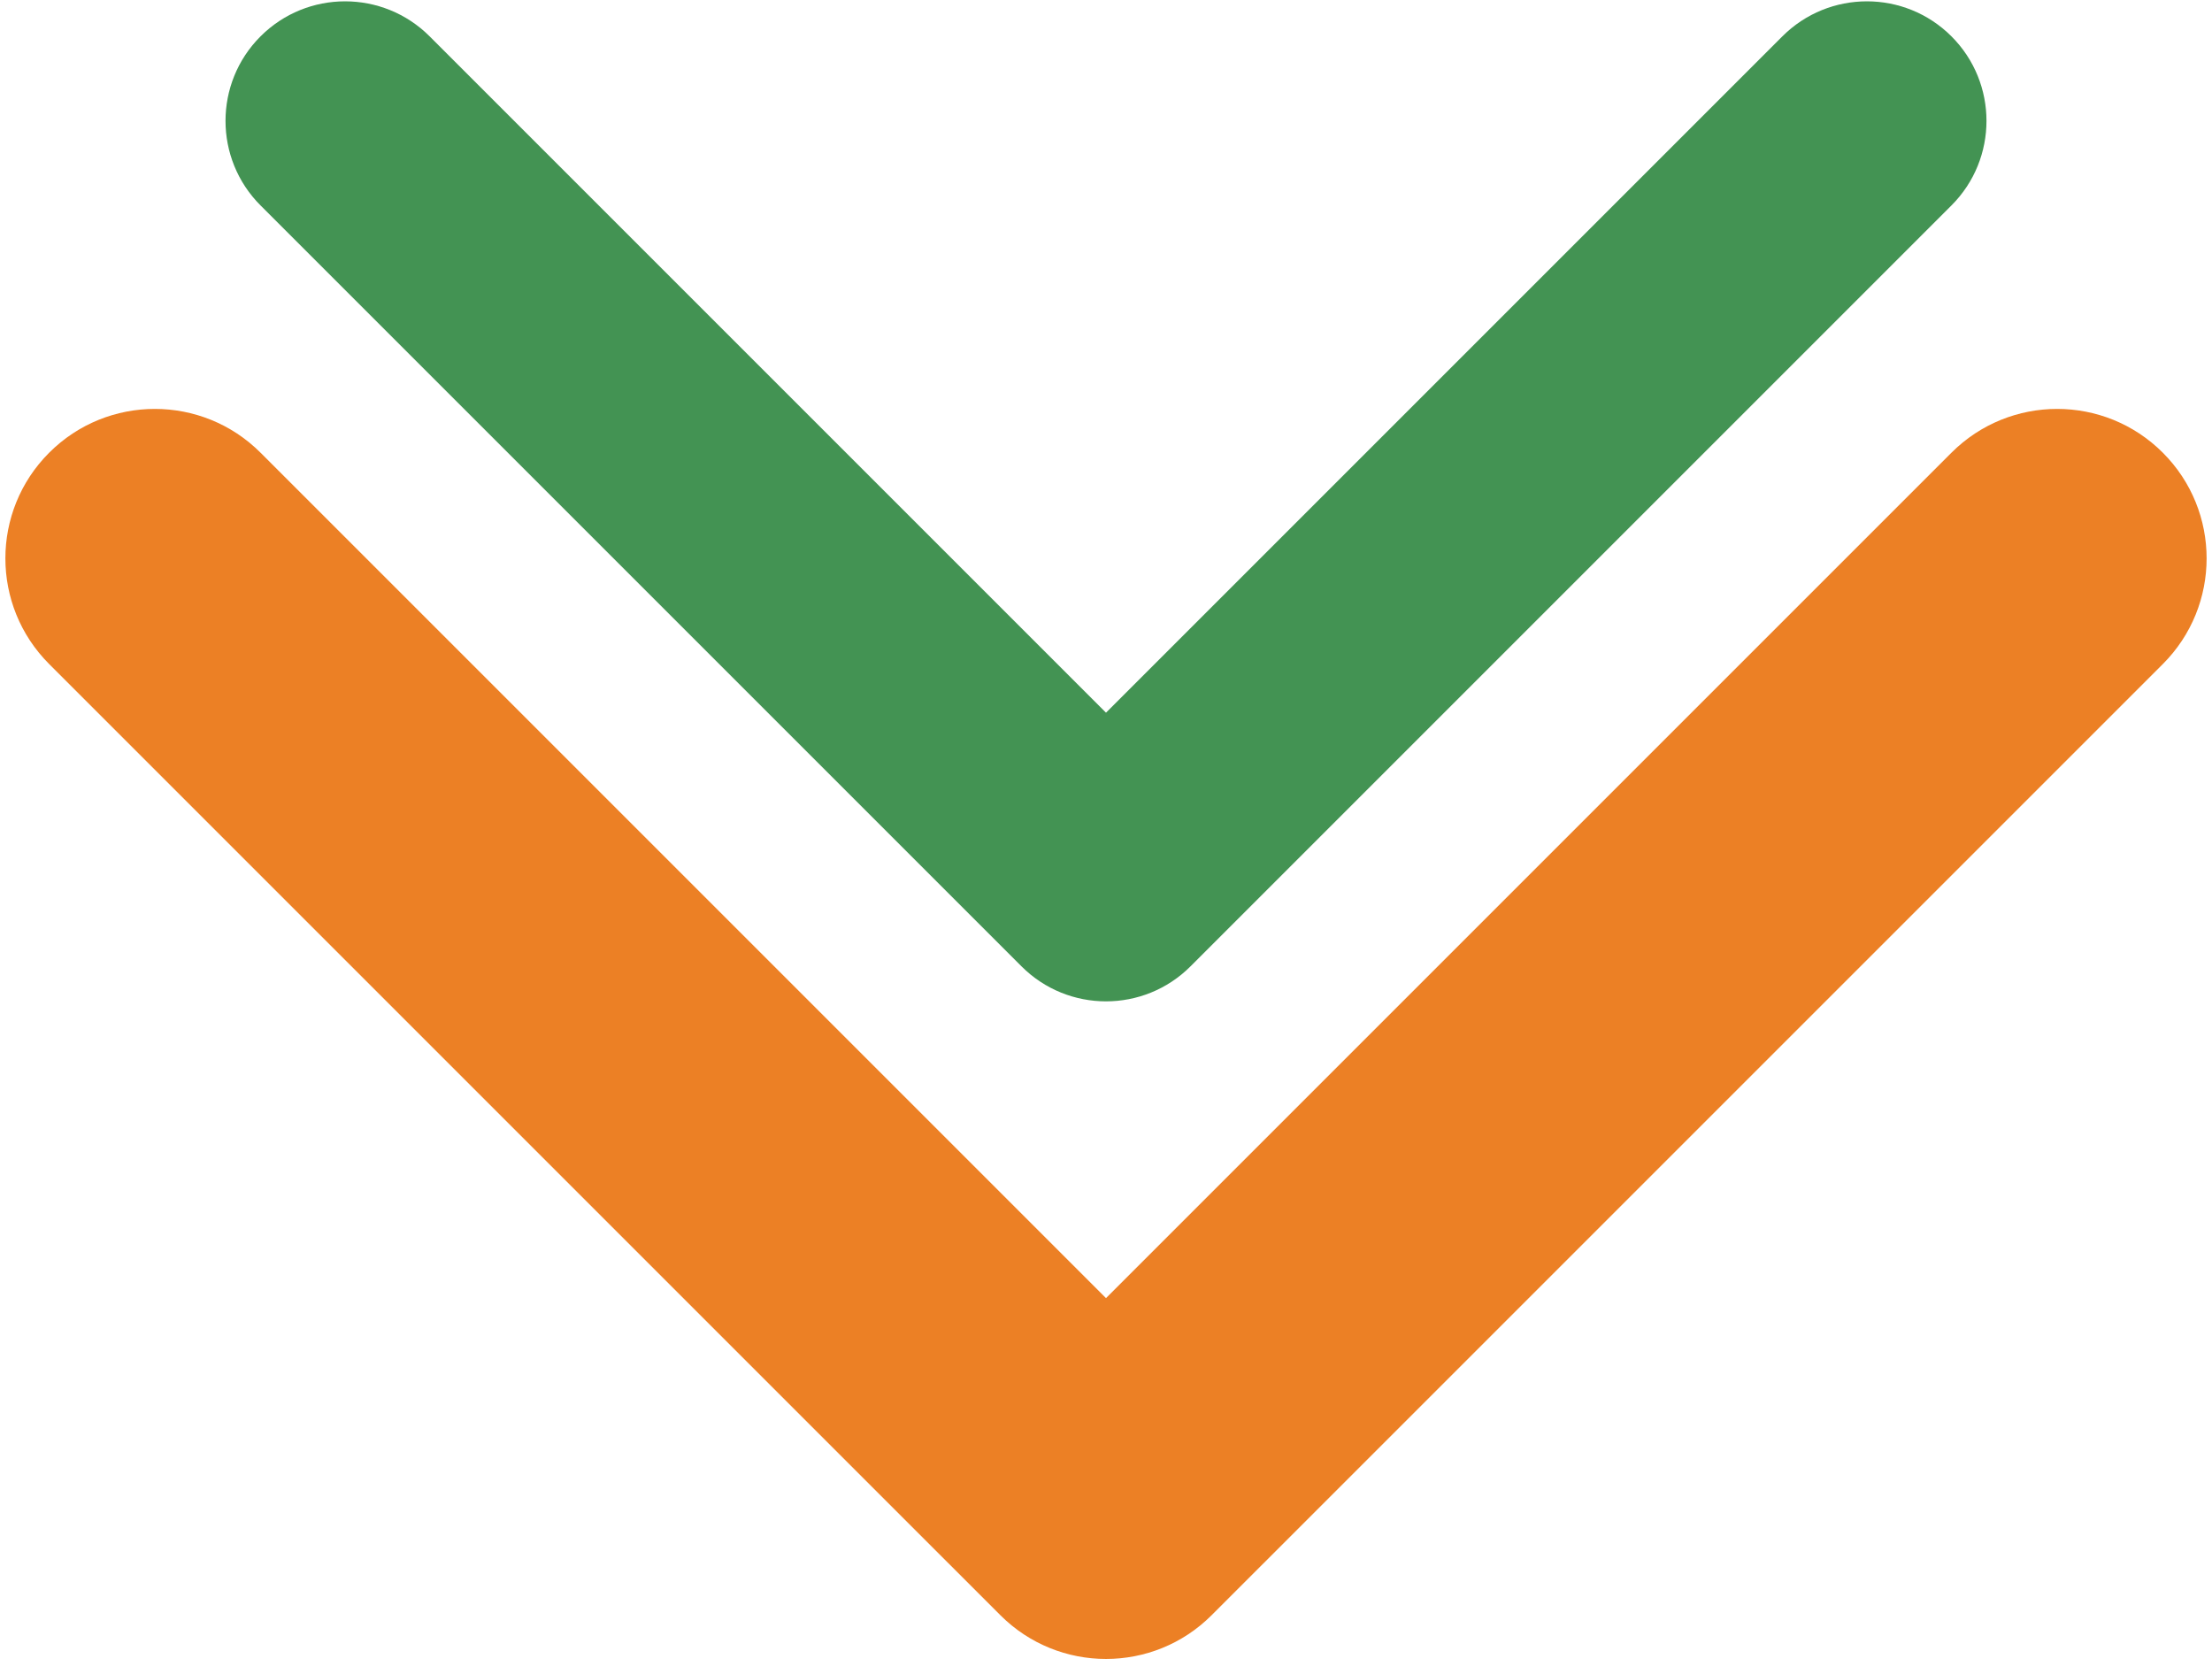
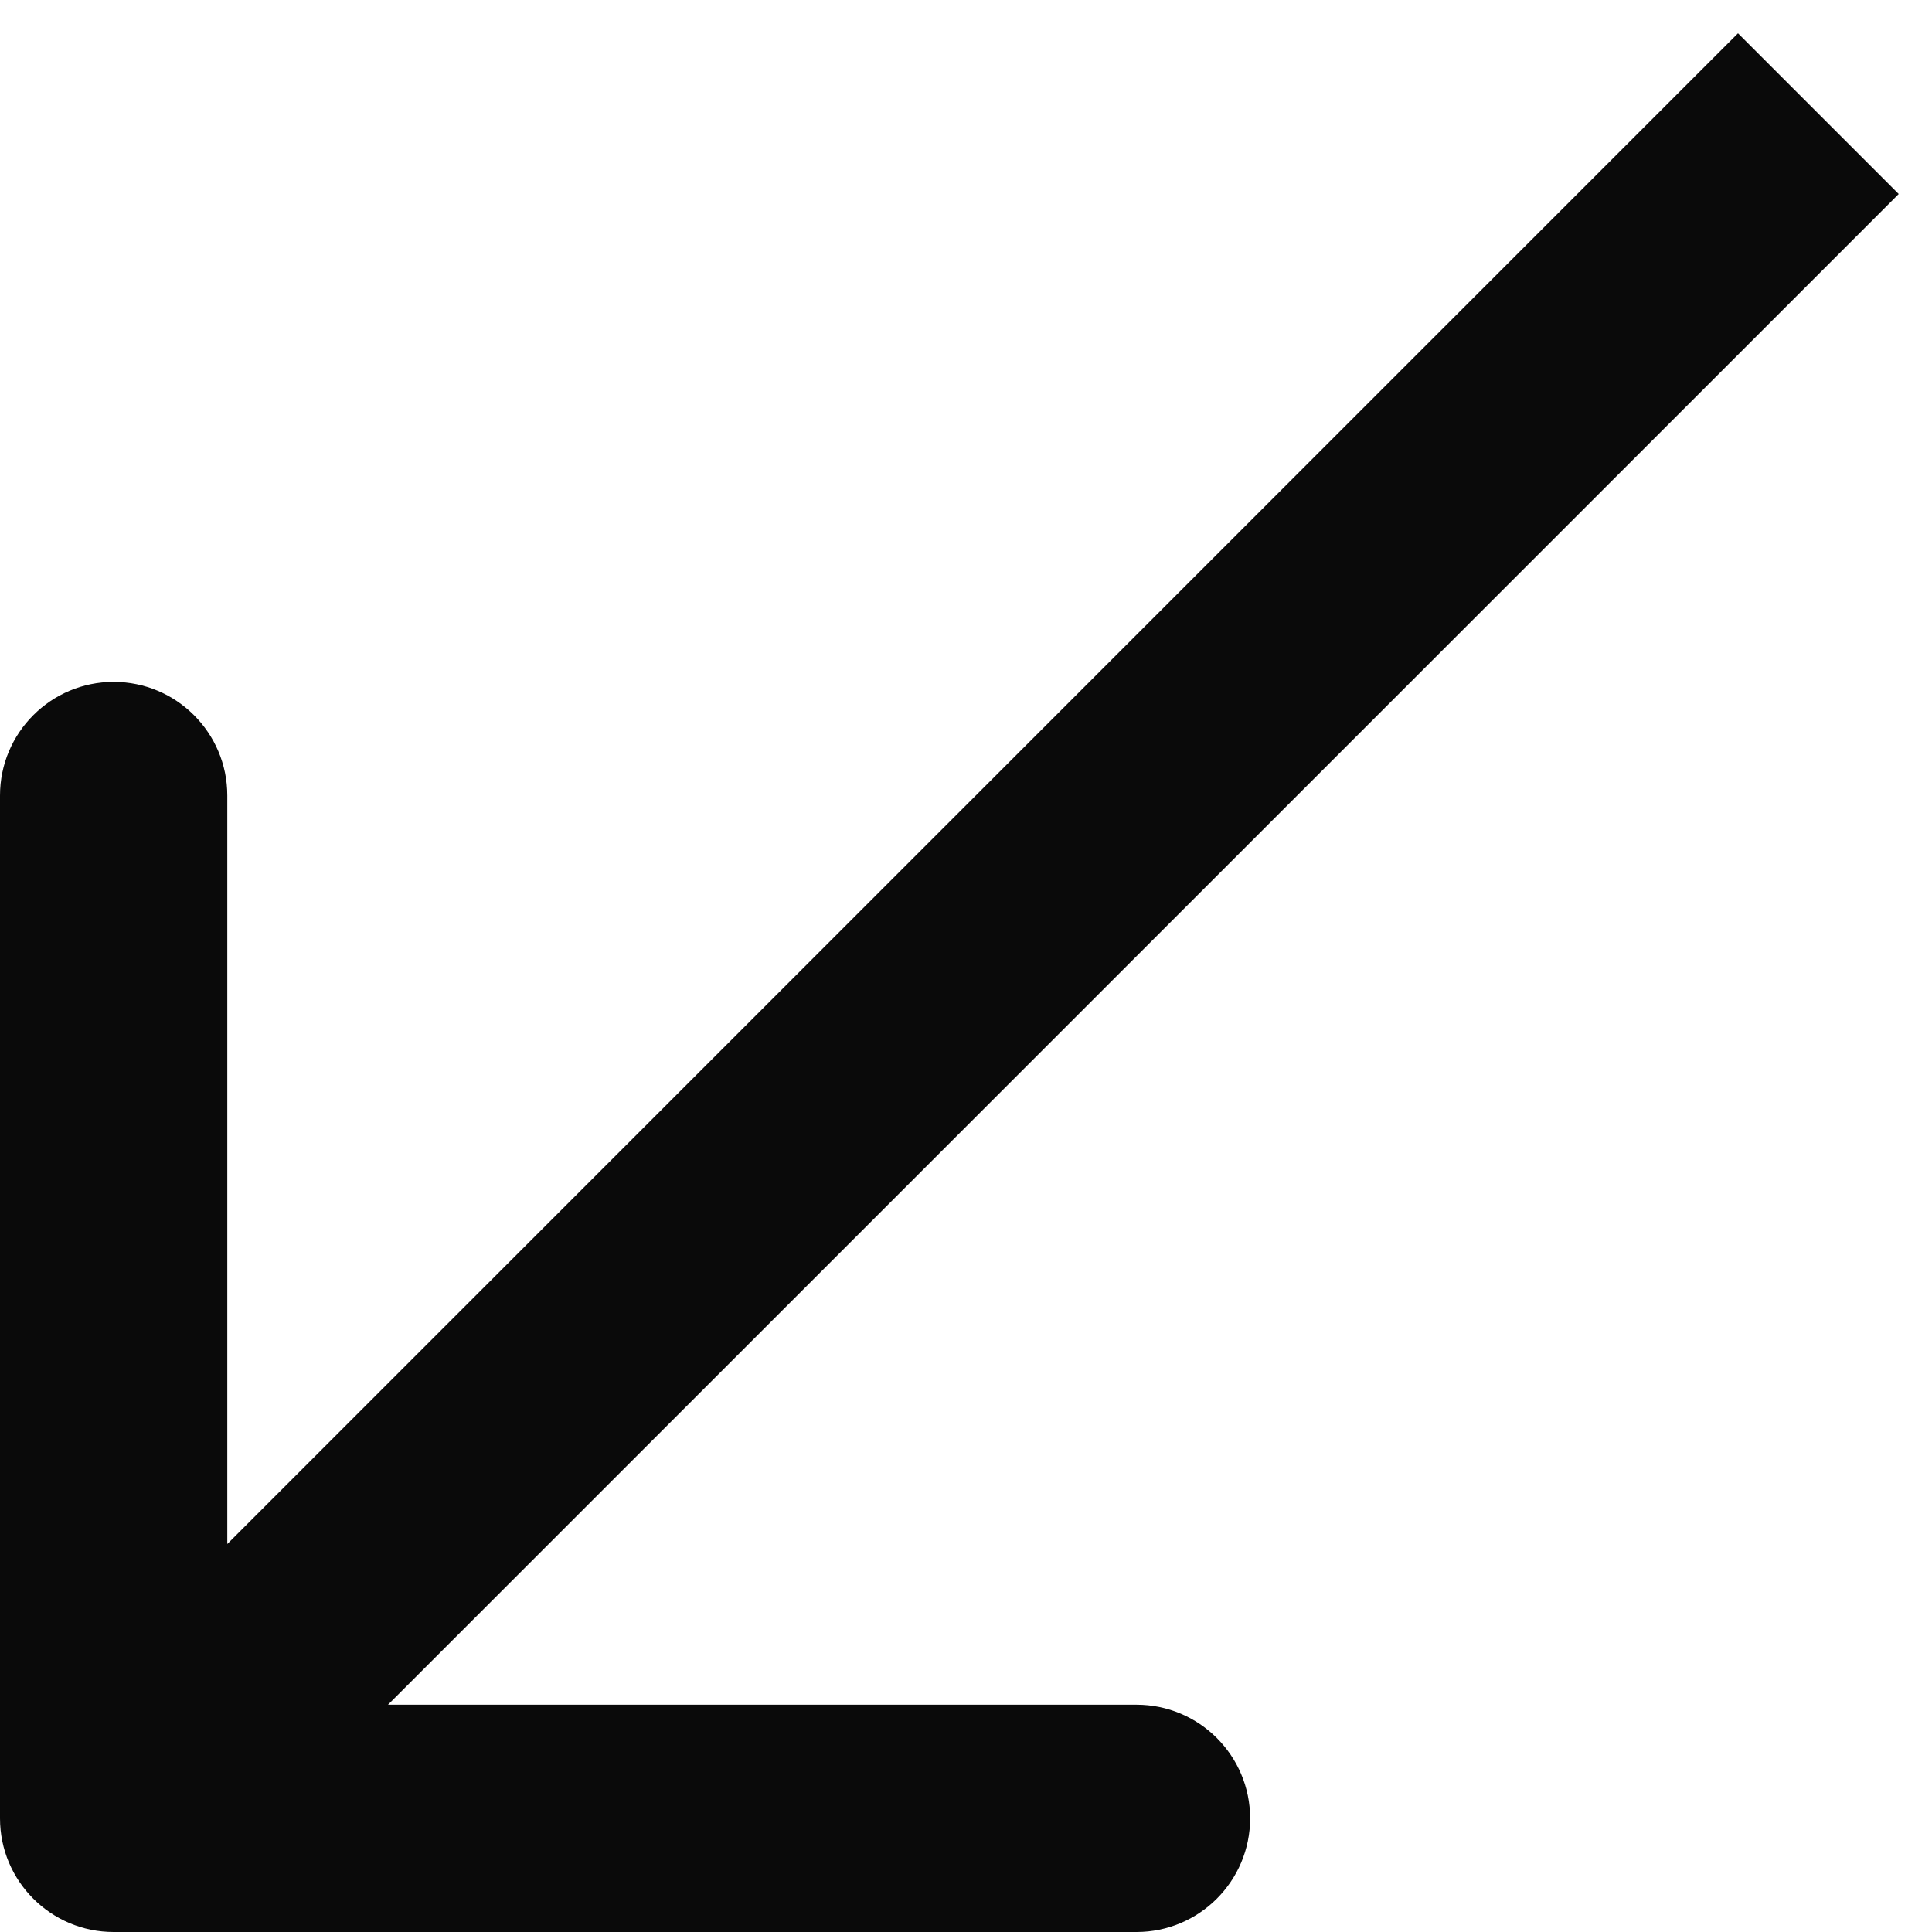
- <svg xmlns="http://www.w3.org/2000/svg" width="74" height="56" viewBox="0 0 74 56" fill="none">
-   <path d="M33.465 54.035C35.417 55.988 38.583 55.988 40.535 54.035L72.355 22.216C74.308 20.263 74.308 17.097 72.355 15.145C70.403 13.192 67.237 13.192 65.284 15.145L37 43.429L8.716 15.145C6.763 13.192 3.597 13.192 1.645 15.145C-0.308 17.097 -0.308 20.263 1.645 22.216L33.465 54.035ZM32 49L32 50.5L42 50.5L42 49L32 49Z" fill="#EC8025" />
-   <path d="M34.172 32.328C35.734 33.891 38.266 33.891 39.828 32.328L65.284 6.873C66.846 5.31 66.846 2.778 65.284 1.216C63.722 -0.346 61.19 -0.346 59.627 1.216L37 23.843L14.373 1.216C12.81 -0.346 10.278 -0.346 8.716 1.216C7.154 2.778 7.154 5.31 8.716 6.873L34.172 32.328ZM33 28L33 29.5L41 29.5L41 28L33 28Z" fill="#439353" />
+ <svg xmlns="http://www.w3.org/2000/svg" width="17" height="17" viewBox="0 0 17 17" fill="none">
+   <path d="M2.77661e-07 16C2.77661e-07 16.552 0.448 17 1 17L10 17C10.552 17 11 16.552 11 16C11 15.448 10.552 15 10 15H2V7C2 6.448 1.552 6 1 6C0.448 6 2.77661e-07 6.448 2.77661e-07 7L2.77661e-07 16ZM15.293 0.293L0.293 15.293L1.707 16.707L16.707 1.707L15.293 0.293Z" fill="#0A0A0A" />
</svg>
